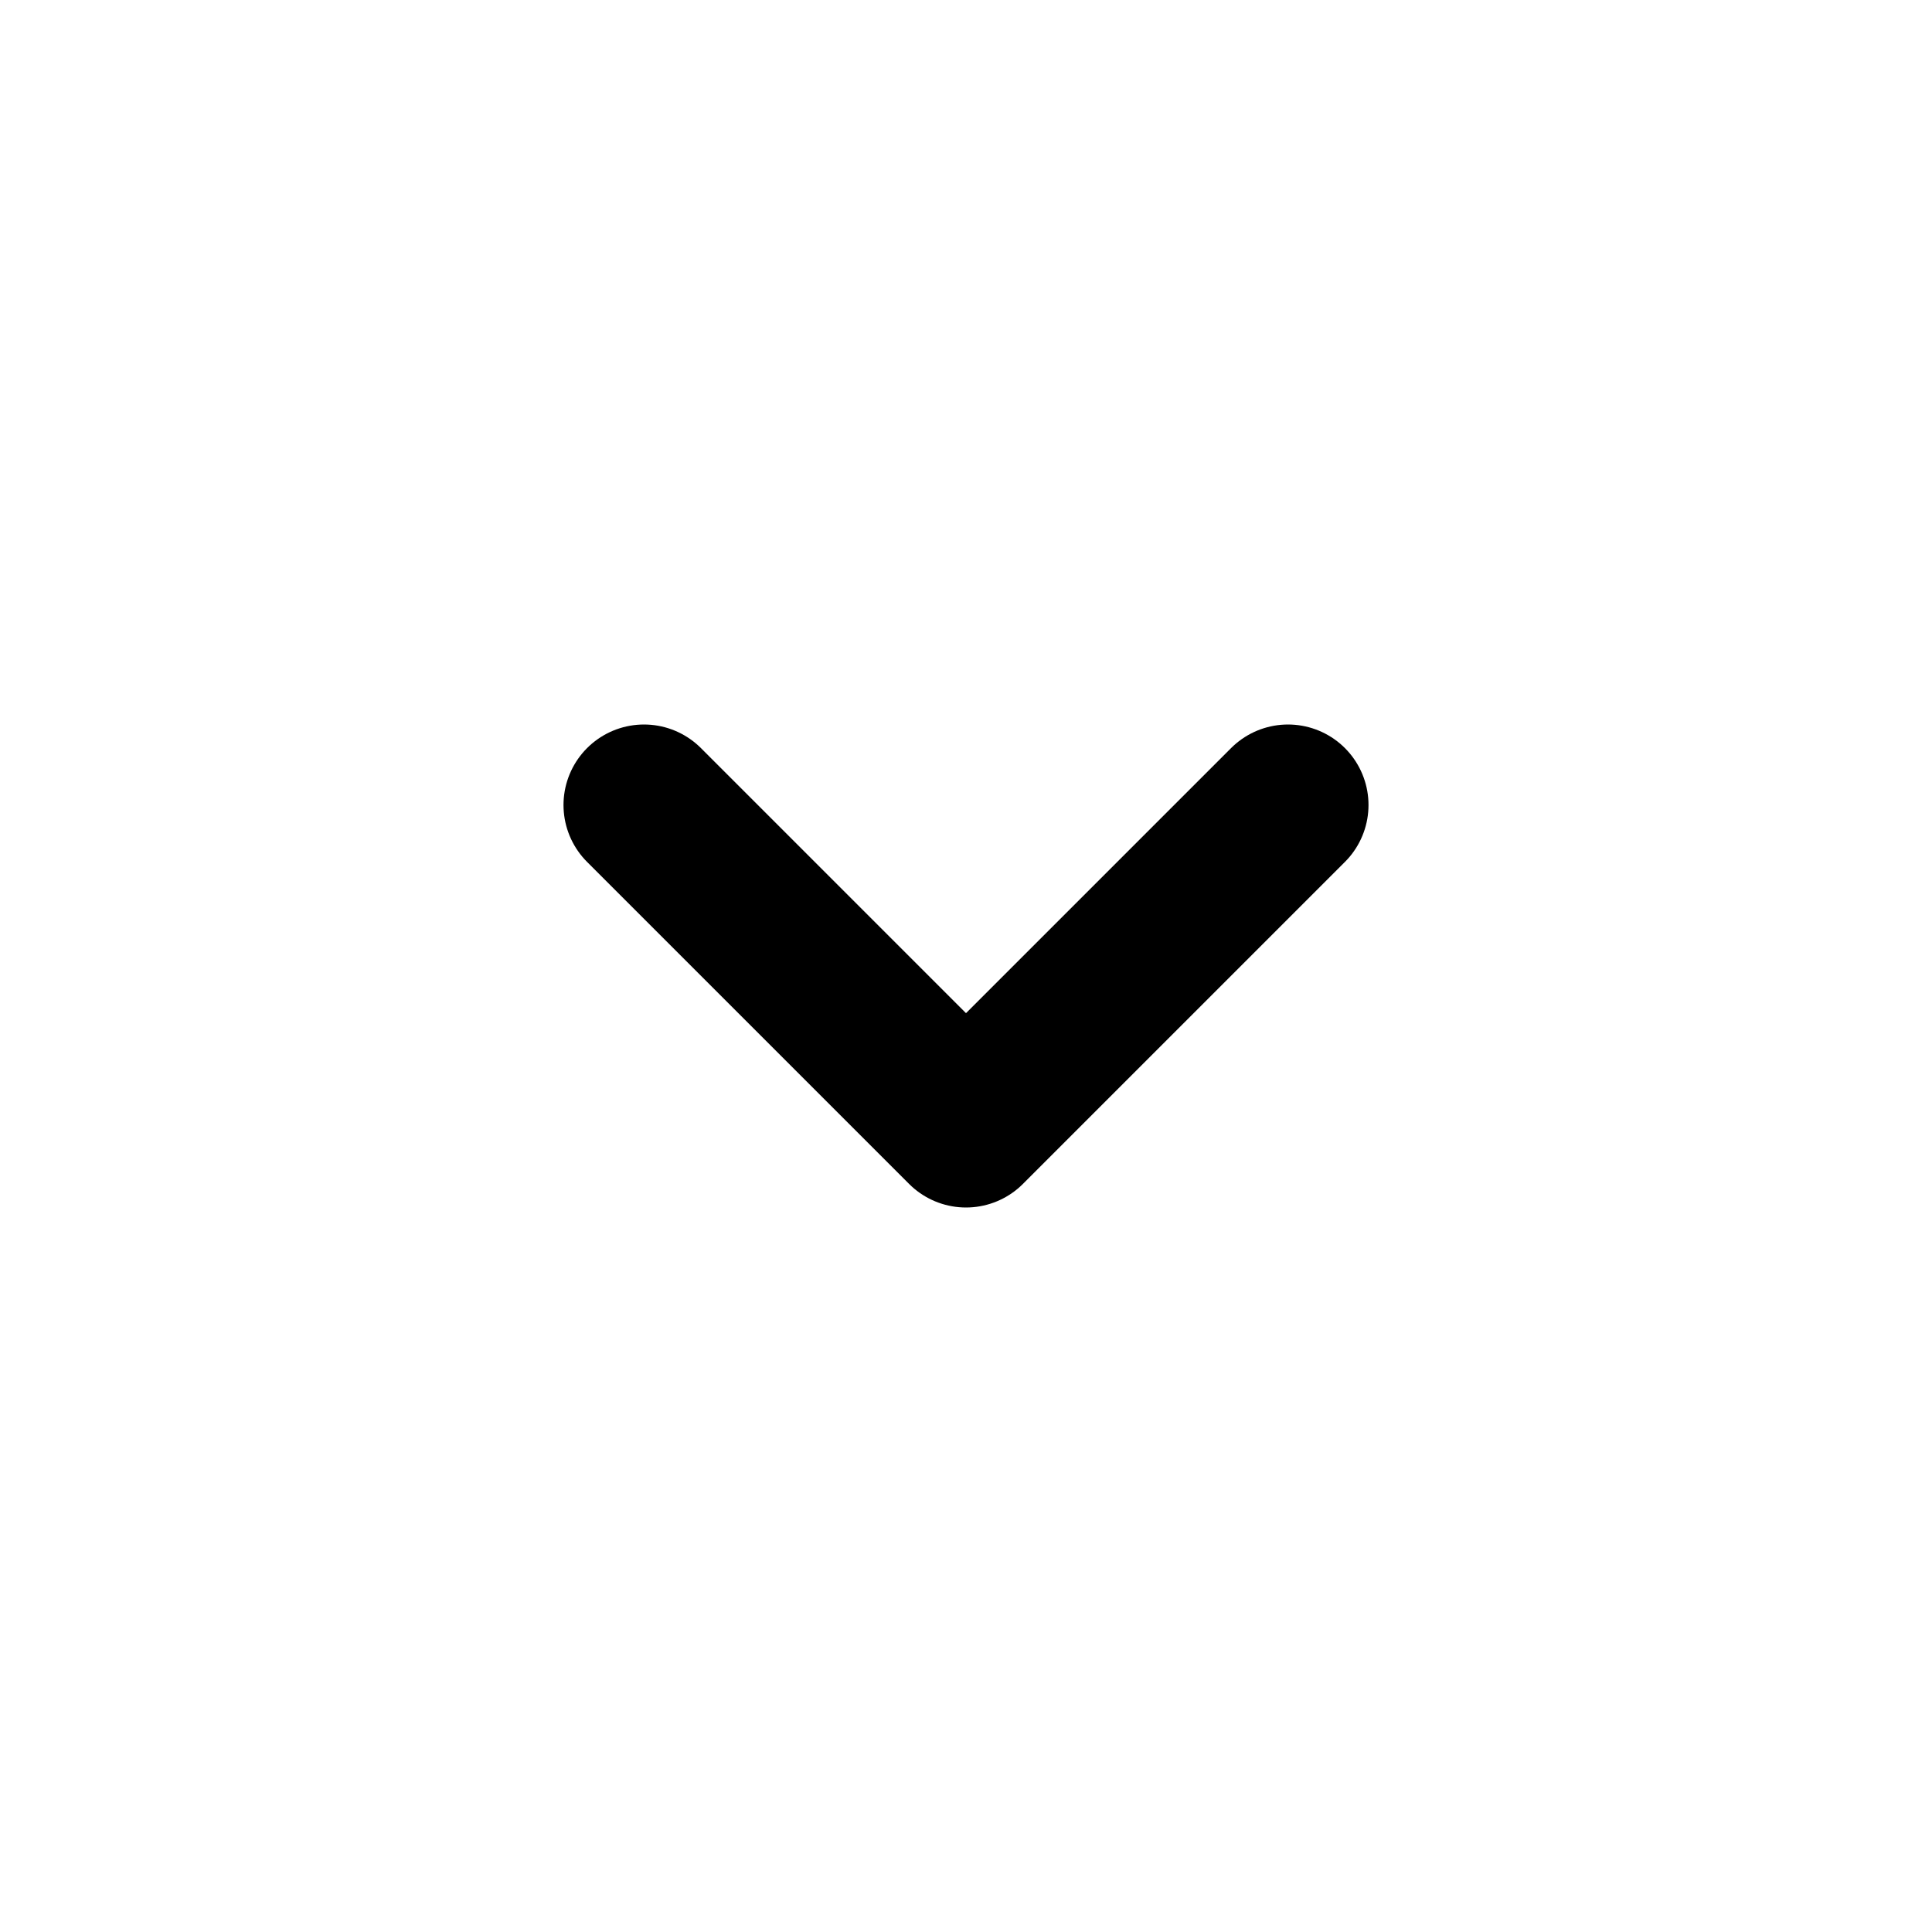
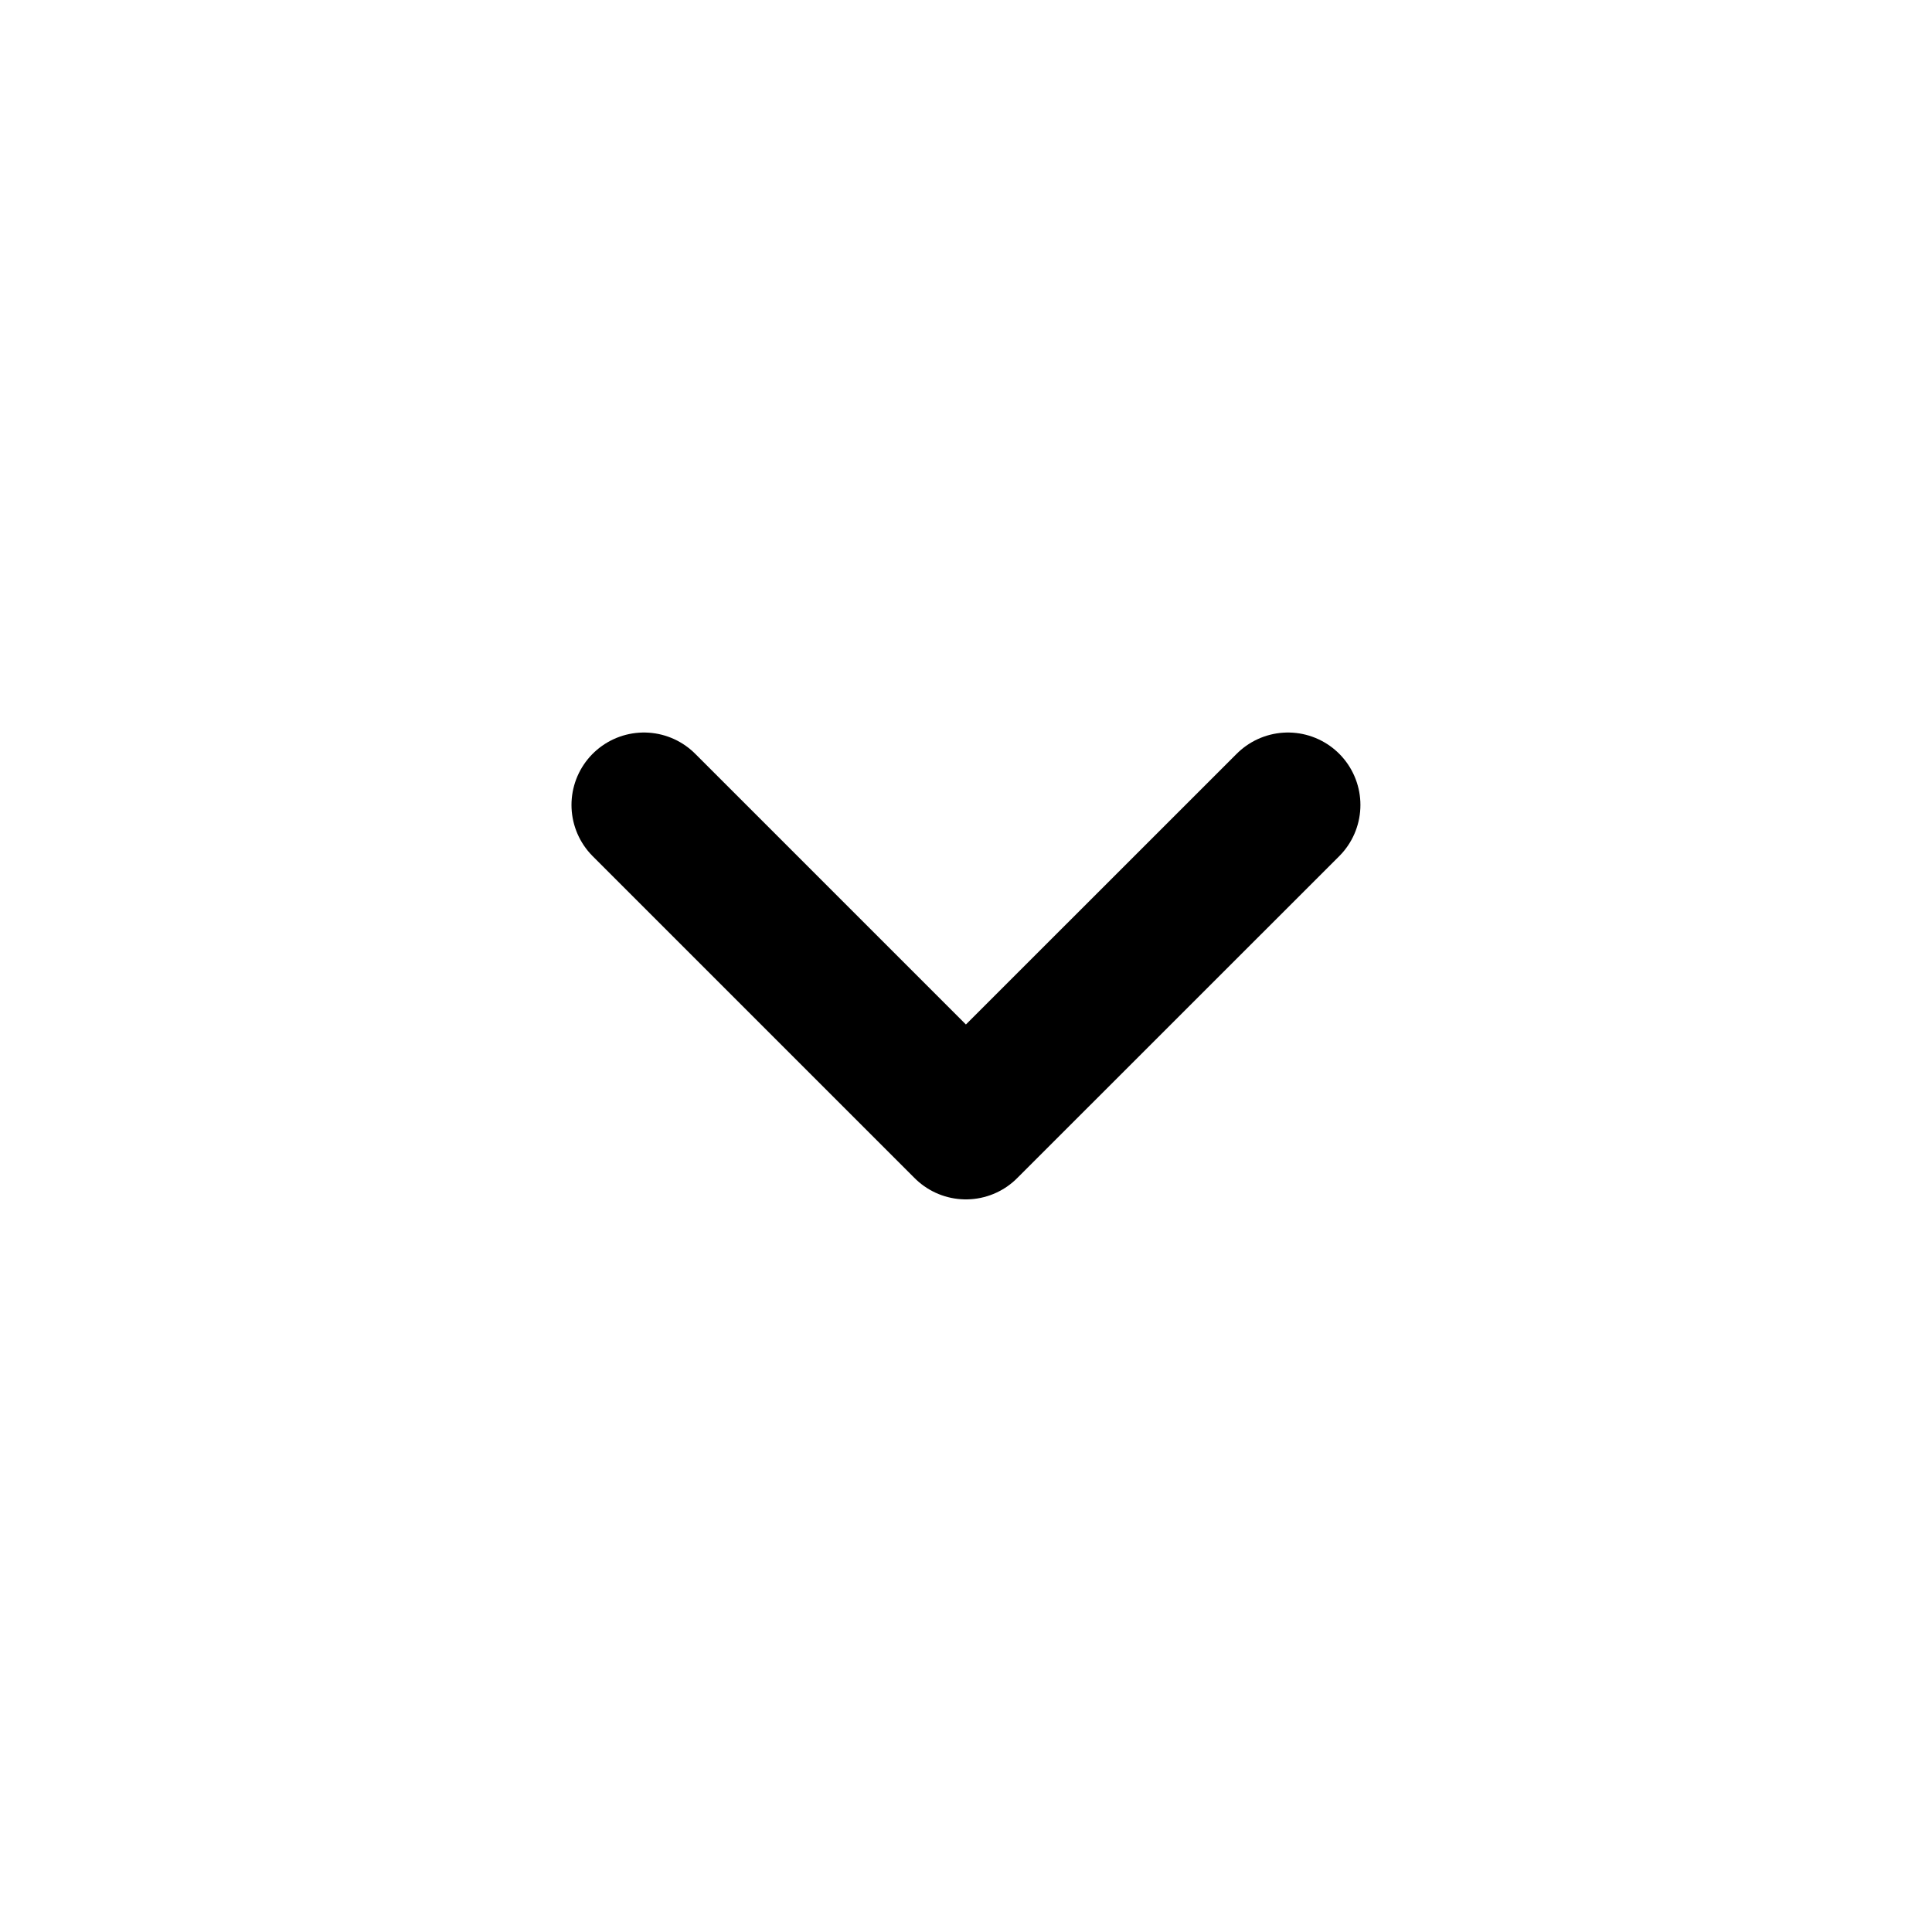
- <svg xmlns="http://www.w3.org/2000/svg" width="24" height="24" viewBox="0 0 24 24" fill="none">
-   <g id="Component 2">
-     <path id="Vector" d="M8 10L12 14L16 10" stroke="currentColor" stroke-width="2" stroke-linecap="round" stroke-linejoin="round" />
-   </g>
+ <svg xmlns="http://www.w3.org/2000/svg" width="20" height="20" viewBox="0 0 20 20" fill="none">
+   <path d="M6.666 8.333L9.999 11.666L13.333 8.333" stroke="currentColor" stroke-width="1.5" stroke-linecap="round" stroke-linejoin="round" />
</svg>
